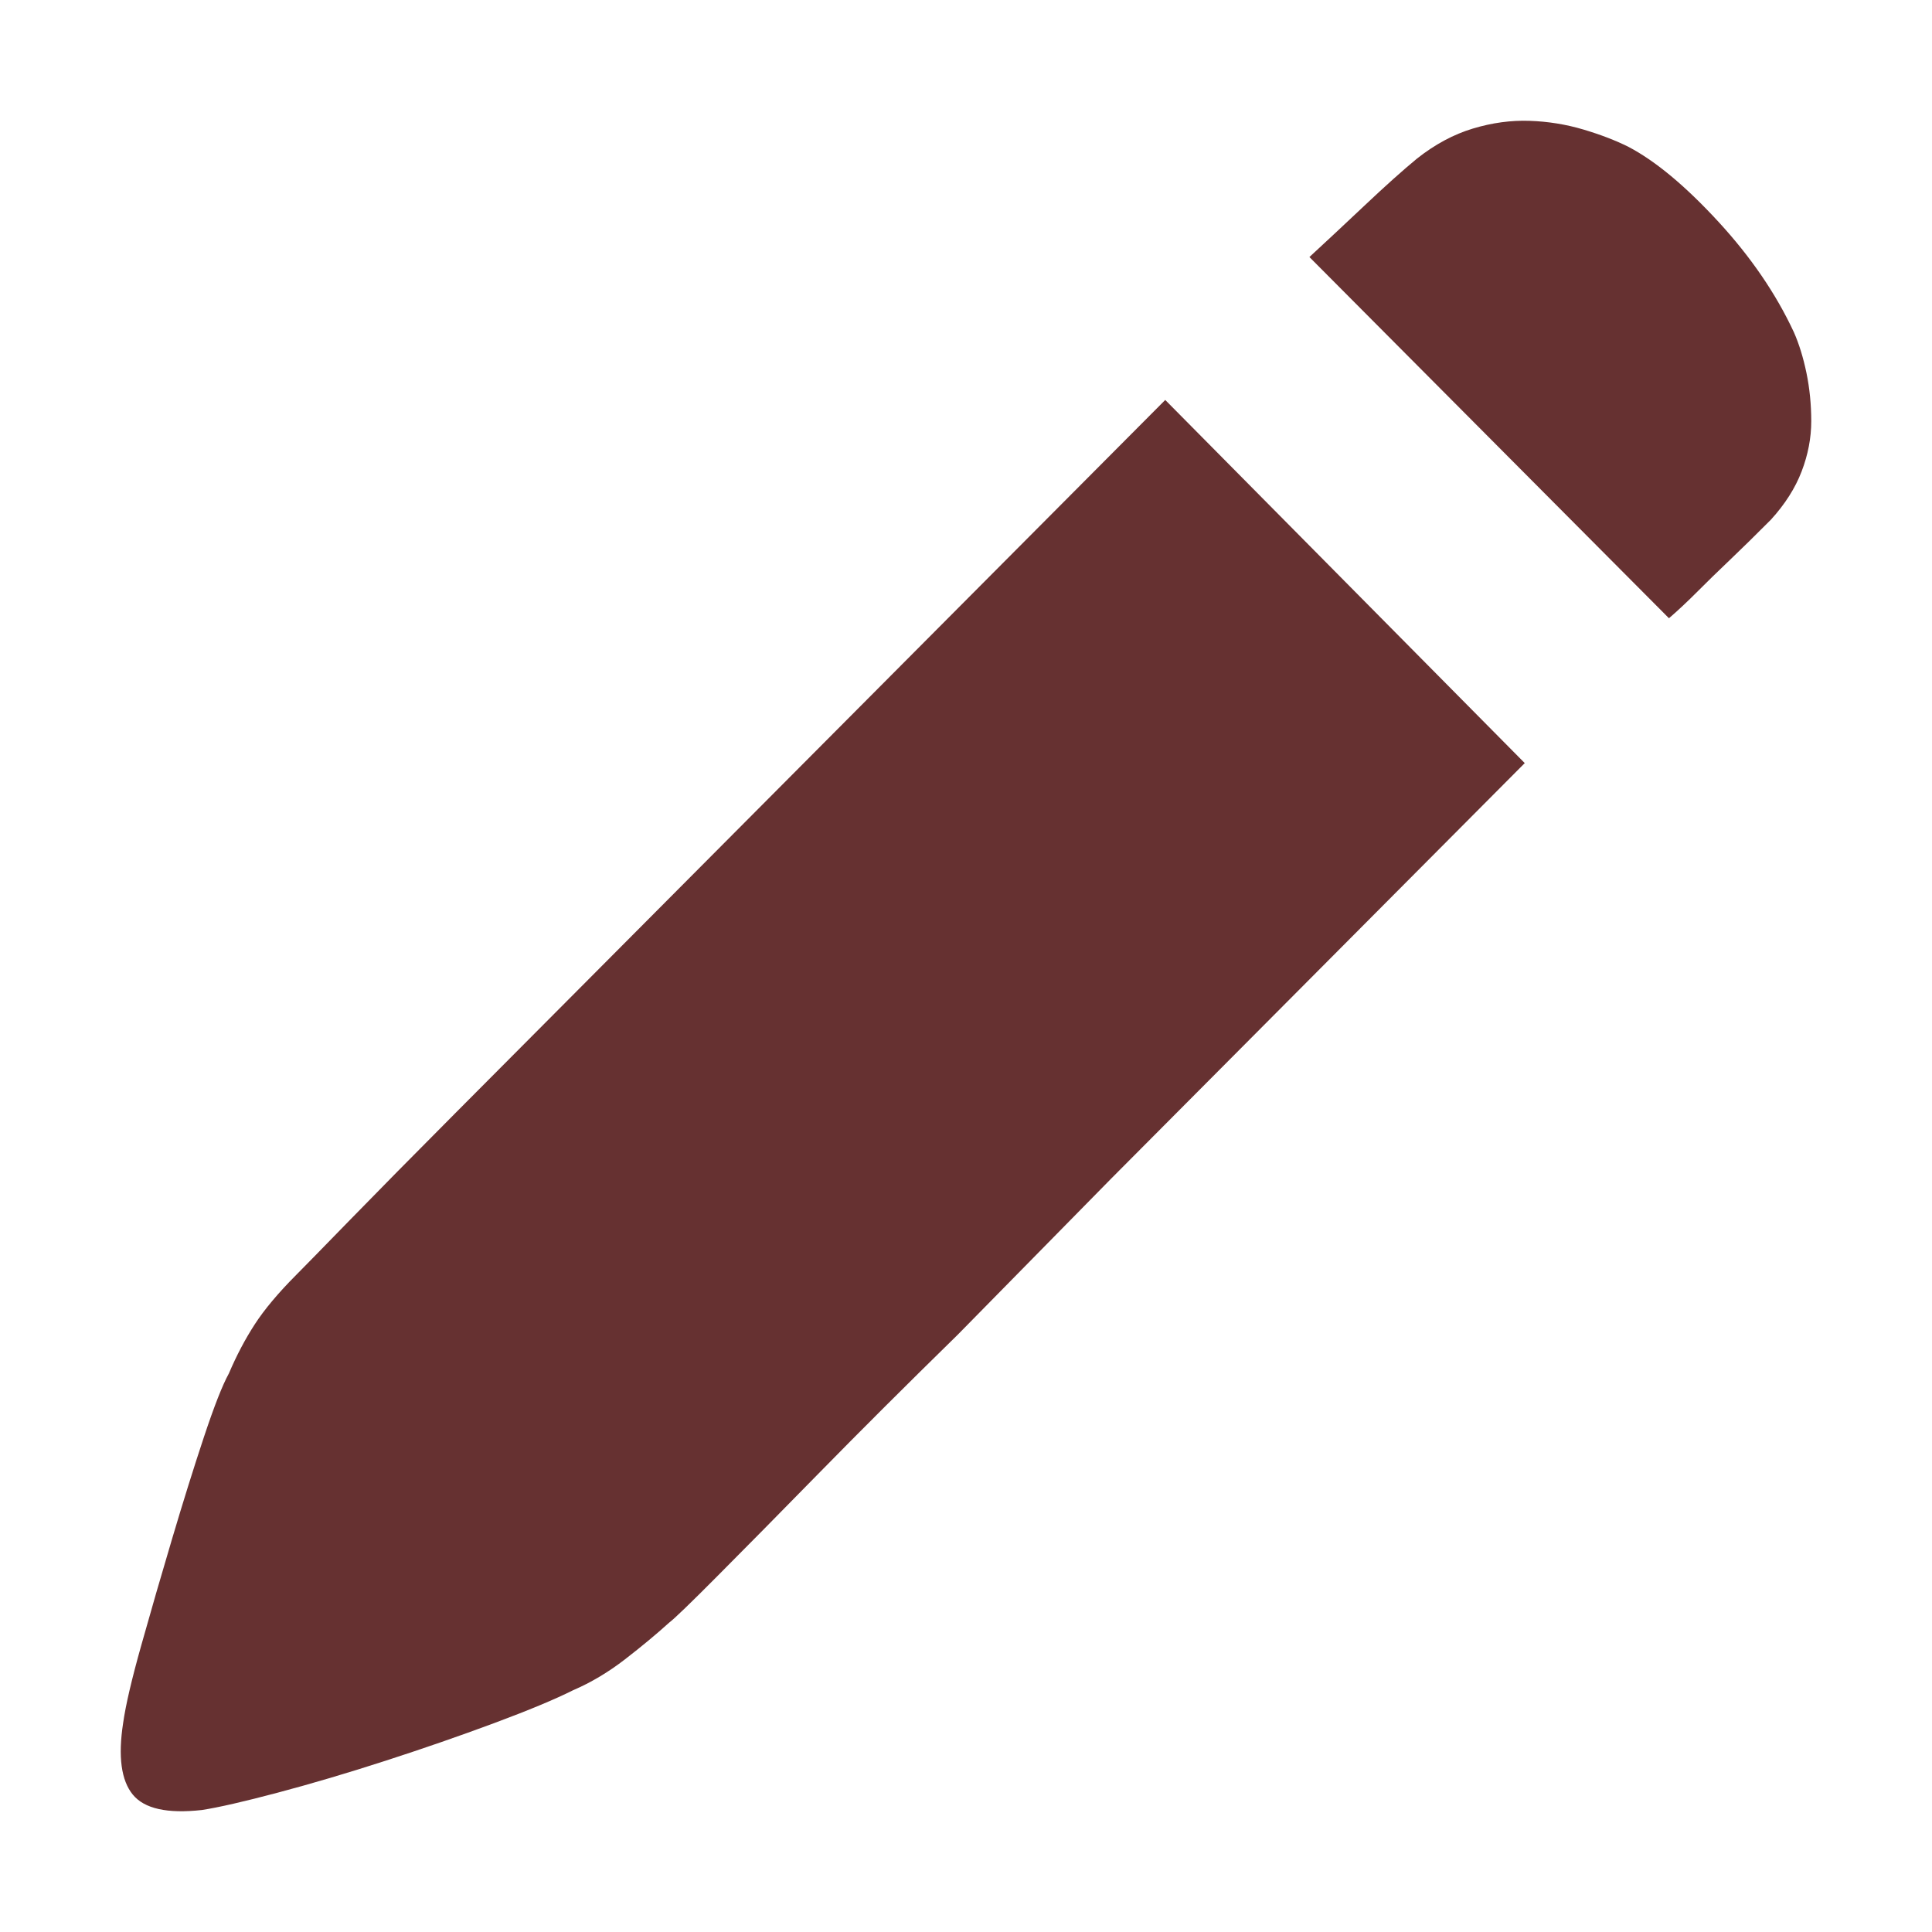
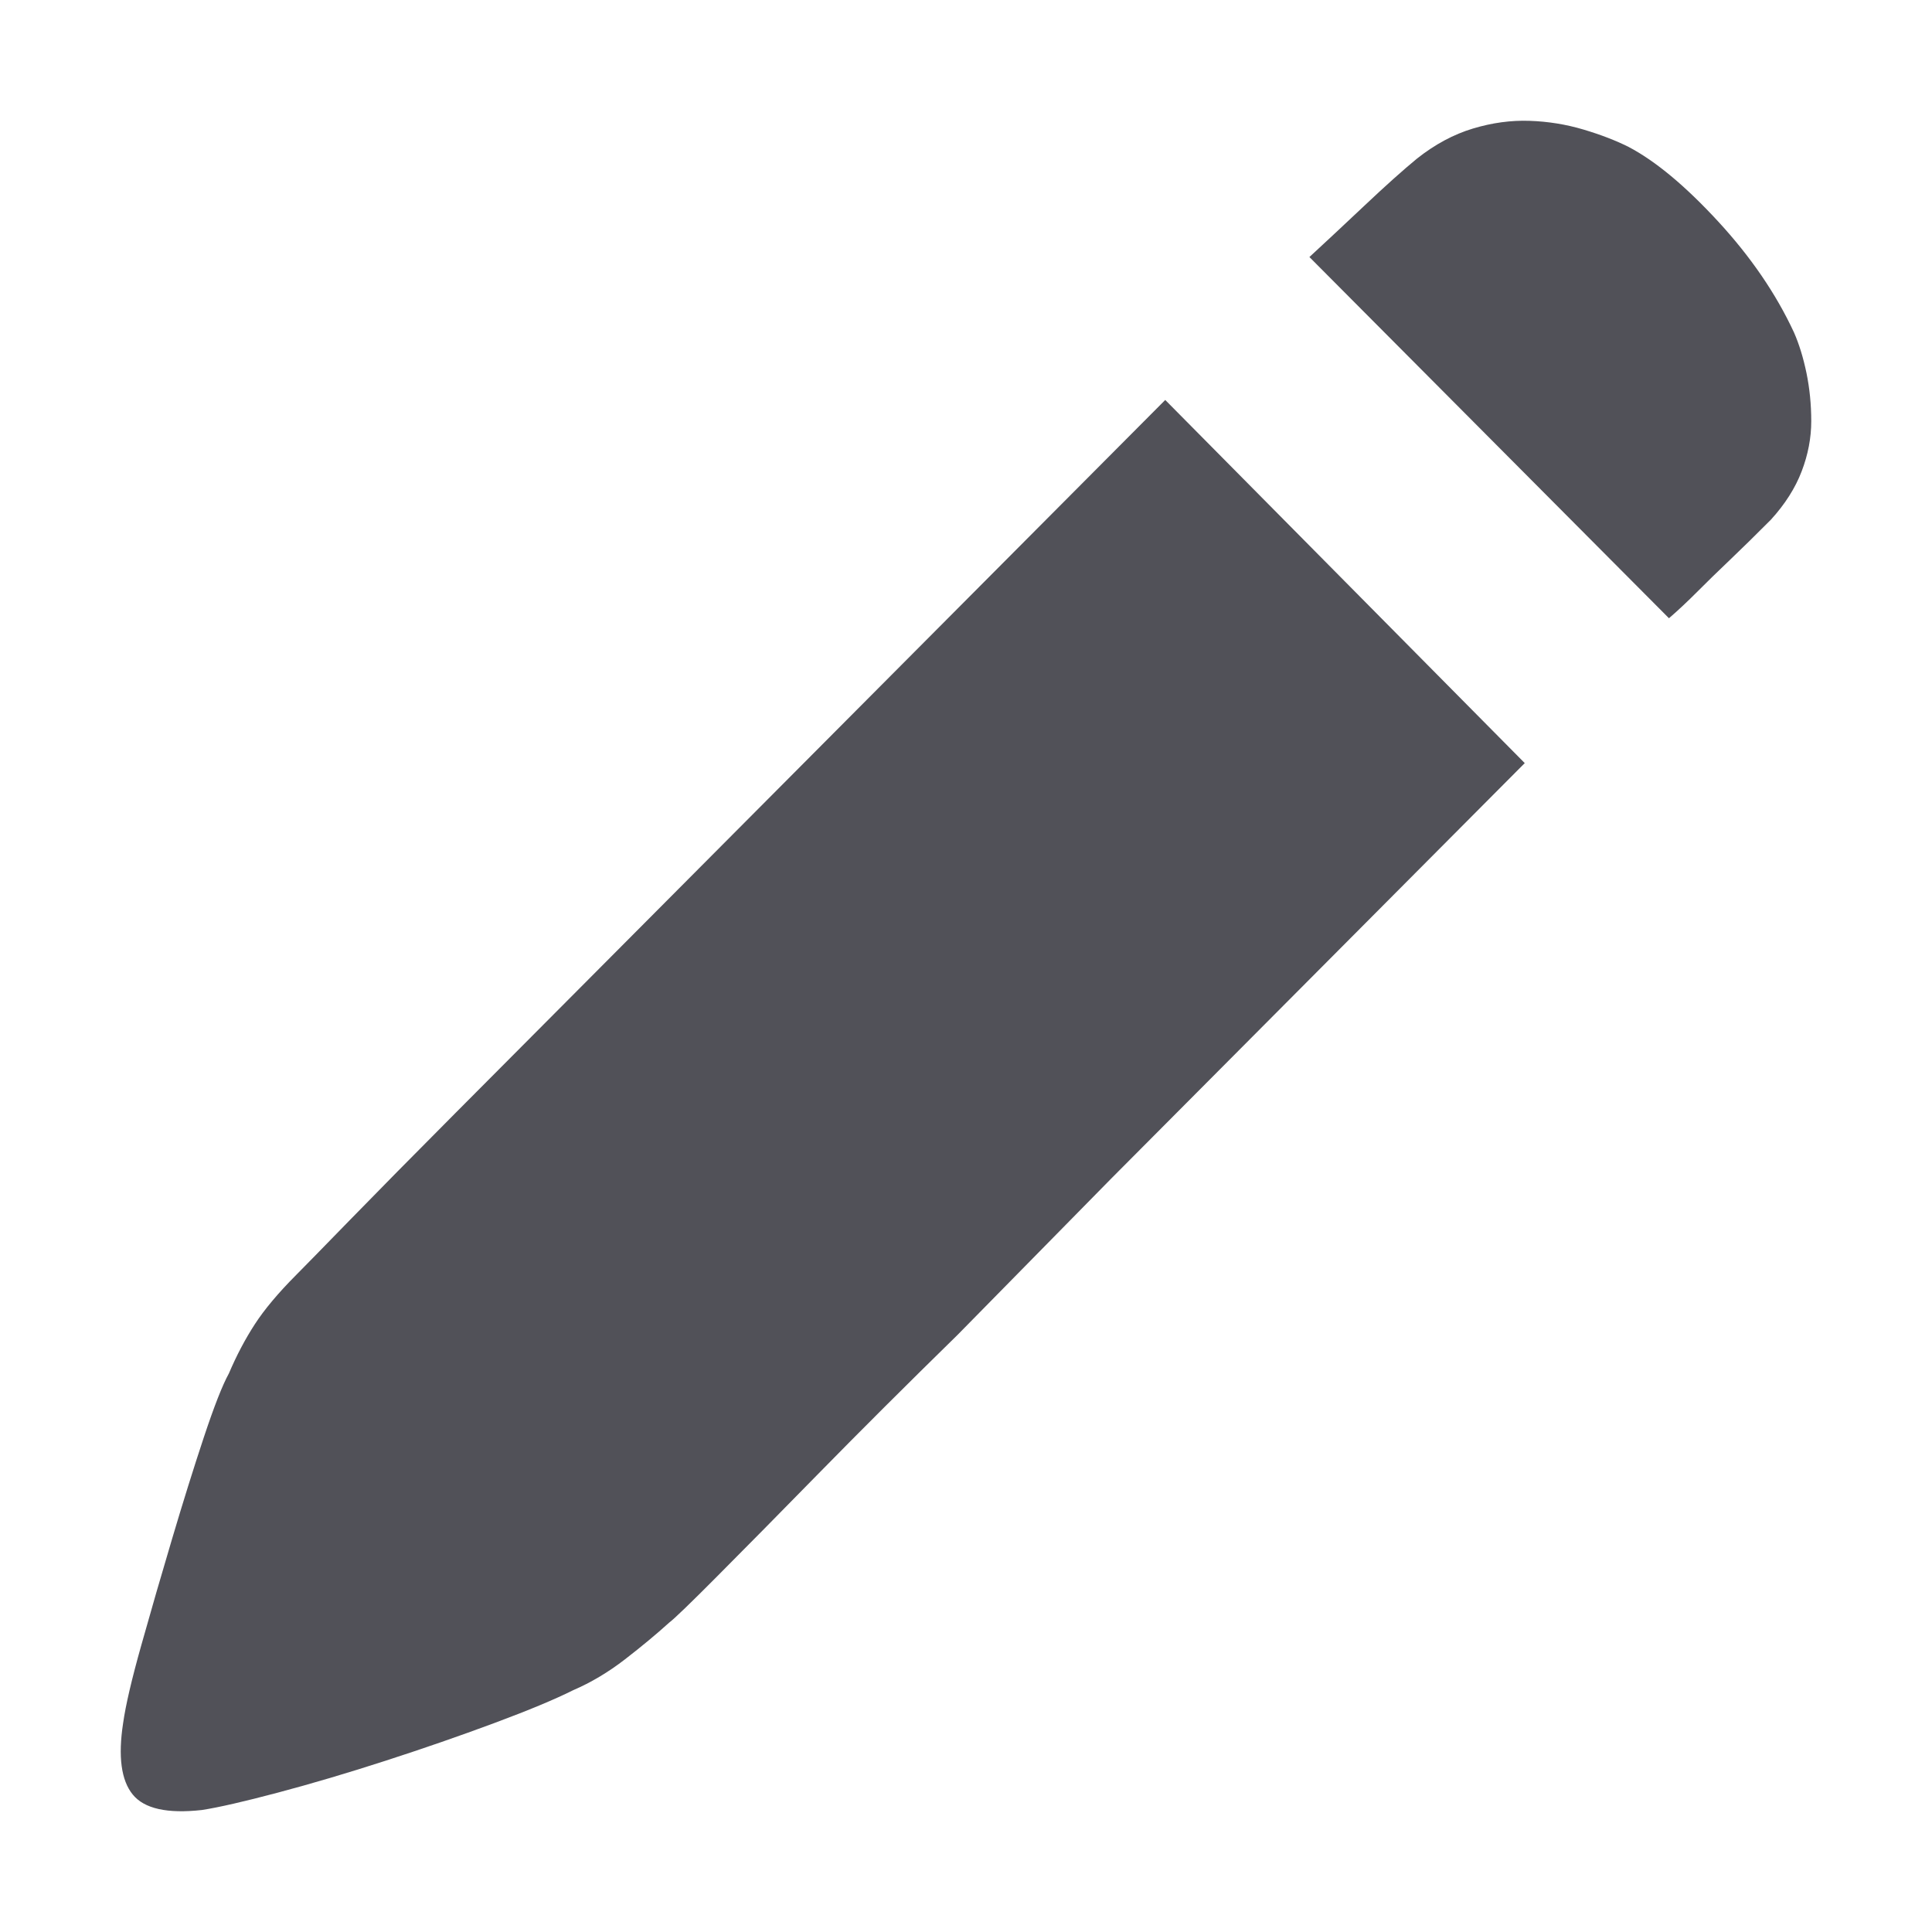
<svg xmlns="http://www.w3.org/2000/svg" width="48px" height="48px" viewBox="0 0 48 48" version="1.1">
  <g id="icon-edit" stroke="none" stroke-width="1" fill="none" fill-rule="evenodd">
-     <g transform="translate(3, 3)" fill="#663131" fill-rule="nonzero" id="形状">
+     <g transform="translate(3, 3)" fill="#515158" fill-rule="nonzero" id="形状">
      <path d="M41.57,5.257 C41.697,5.545 41.801,5.881 41.881,6.265 C41.96,6.649 42,7.049 42,7.465 C42,7.881 41.92,8.297 41.761,8.712 C41.602,9.128 41.347,9.528 40.997,9.912 C40.615,10.296 40.272,10.632 39.97,10.92 C39.667,11.208 39.405,11.464 39.182,11.688 C38.927,11.944 38.688,12.168 38.465,12.36 L29.532,3.386 C29.914,3.034 30.368,2.61 30.894,2.114 C31.419,1.618 31.857,1.226 32.207,0.938 C32.653,0.586 33.115,0.338 33.593,0.194 C34.07,0.05 34.54,-0.014 35.002,0.002 C35.464,0.018 35.909,0.09 36.339,0.218 C36.769,0.346 37.143,0.49 37.462,0.65 C38.131,1.002 38.871,1.618 39.683,2.498 C40.495,3.378 41.124,4.297 41.57,5.257 L41.57,5.257 Z M4.358,28.676 C4.549,28.484 4.995,28.028 5.696,27.308 C6.396,26.589 7.272,25.701 8.323,24.645 L11.81,21.142 L15.679,17.255 L25.95,6.937 L34.882,15.959 L24.612,26.277 L20.791,30.164 C19.517,31.411 18.37,32.555 17.351,33.595 C16.332,34.635 15.488,35.491 14.819,36.162 C14.151,36.834 13.753,37.218 13.625,37.314 C13.307,37.602 12.941,37.906 12.527,38.226 C12.113,38.546 11.683,38.802 11.237,38.994 C10.791,39.218 10.138,39.49 9.278,39.81 C8.418,40.13 7.519,40.441 6.579,40.745 C5.64,41.049 4.748,41.313 3.904,41.537 C3.06,41.761 2.431,41.905 2.017,41.969 C1.157,42.065 0.584,41.937 0.298,41.585 C0.011,41.233 -0.069,40.641 0.059,39.81 C0.122,39.362 0.274,38.714 0.513,37.866 C0.751,37.018 1.006,36.138 1.277,35.227 C1.548,34.315 1.81,33.475 2.065,32.707 C2.32,31.939 2.527,31.411 2.686,31.124 C2.877,30.676 3.092,30.268 3.331,29.9 C3.57,29.532 3.912,29.124 4.358,28.676 L4.358,28.676 Z" />
    </g>
  </g>
</svg>
